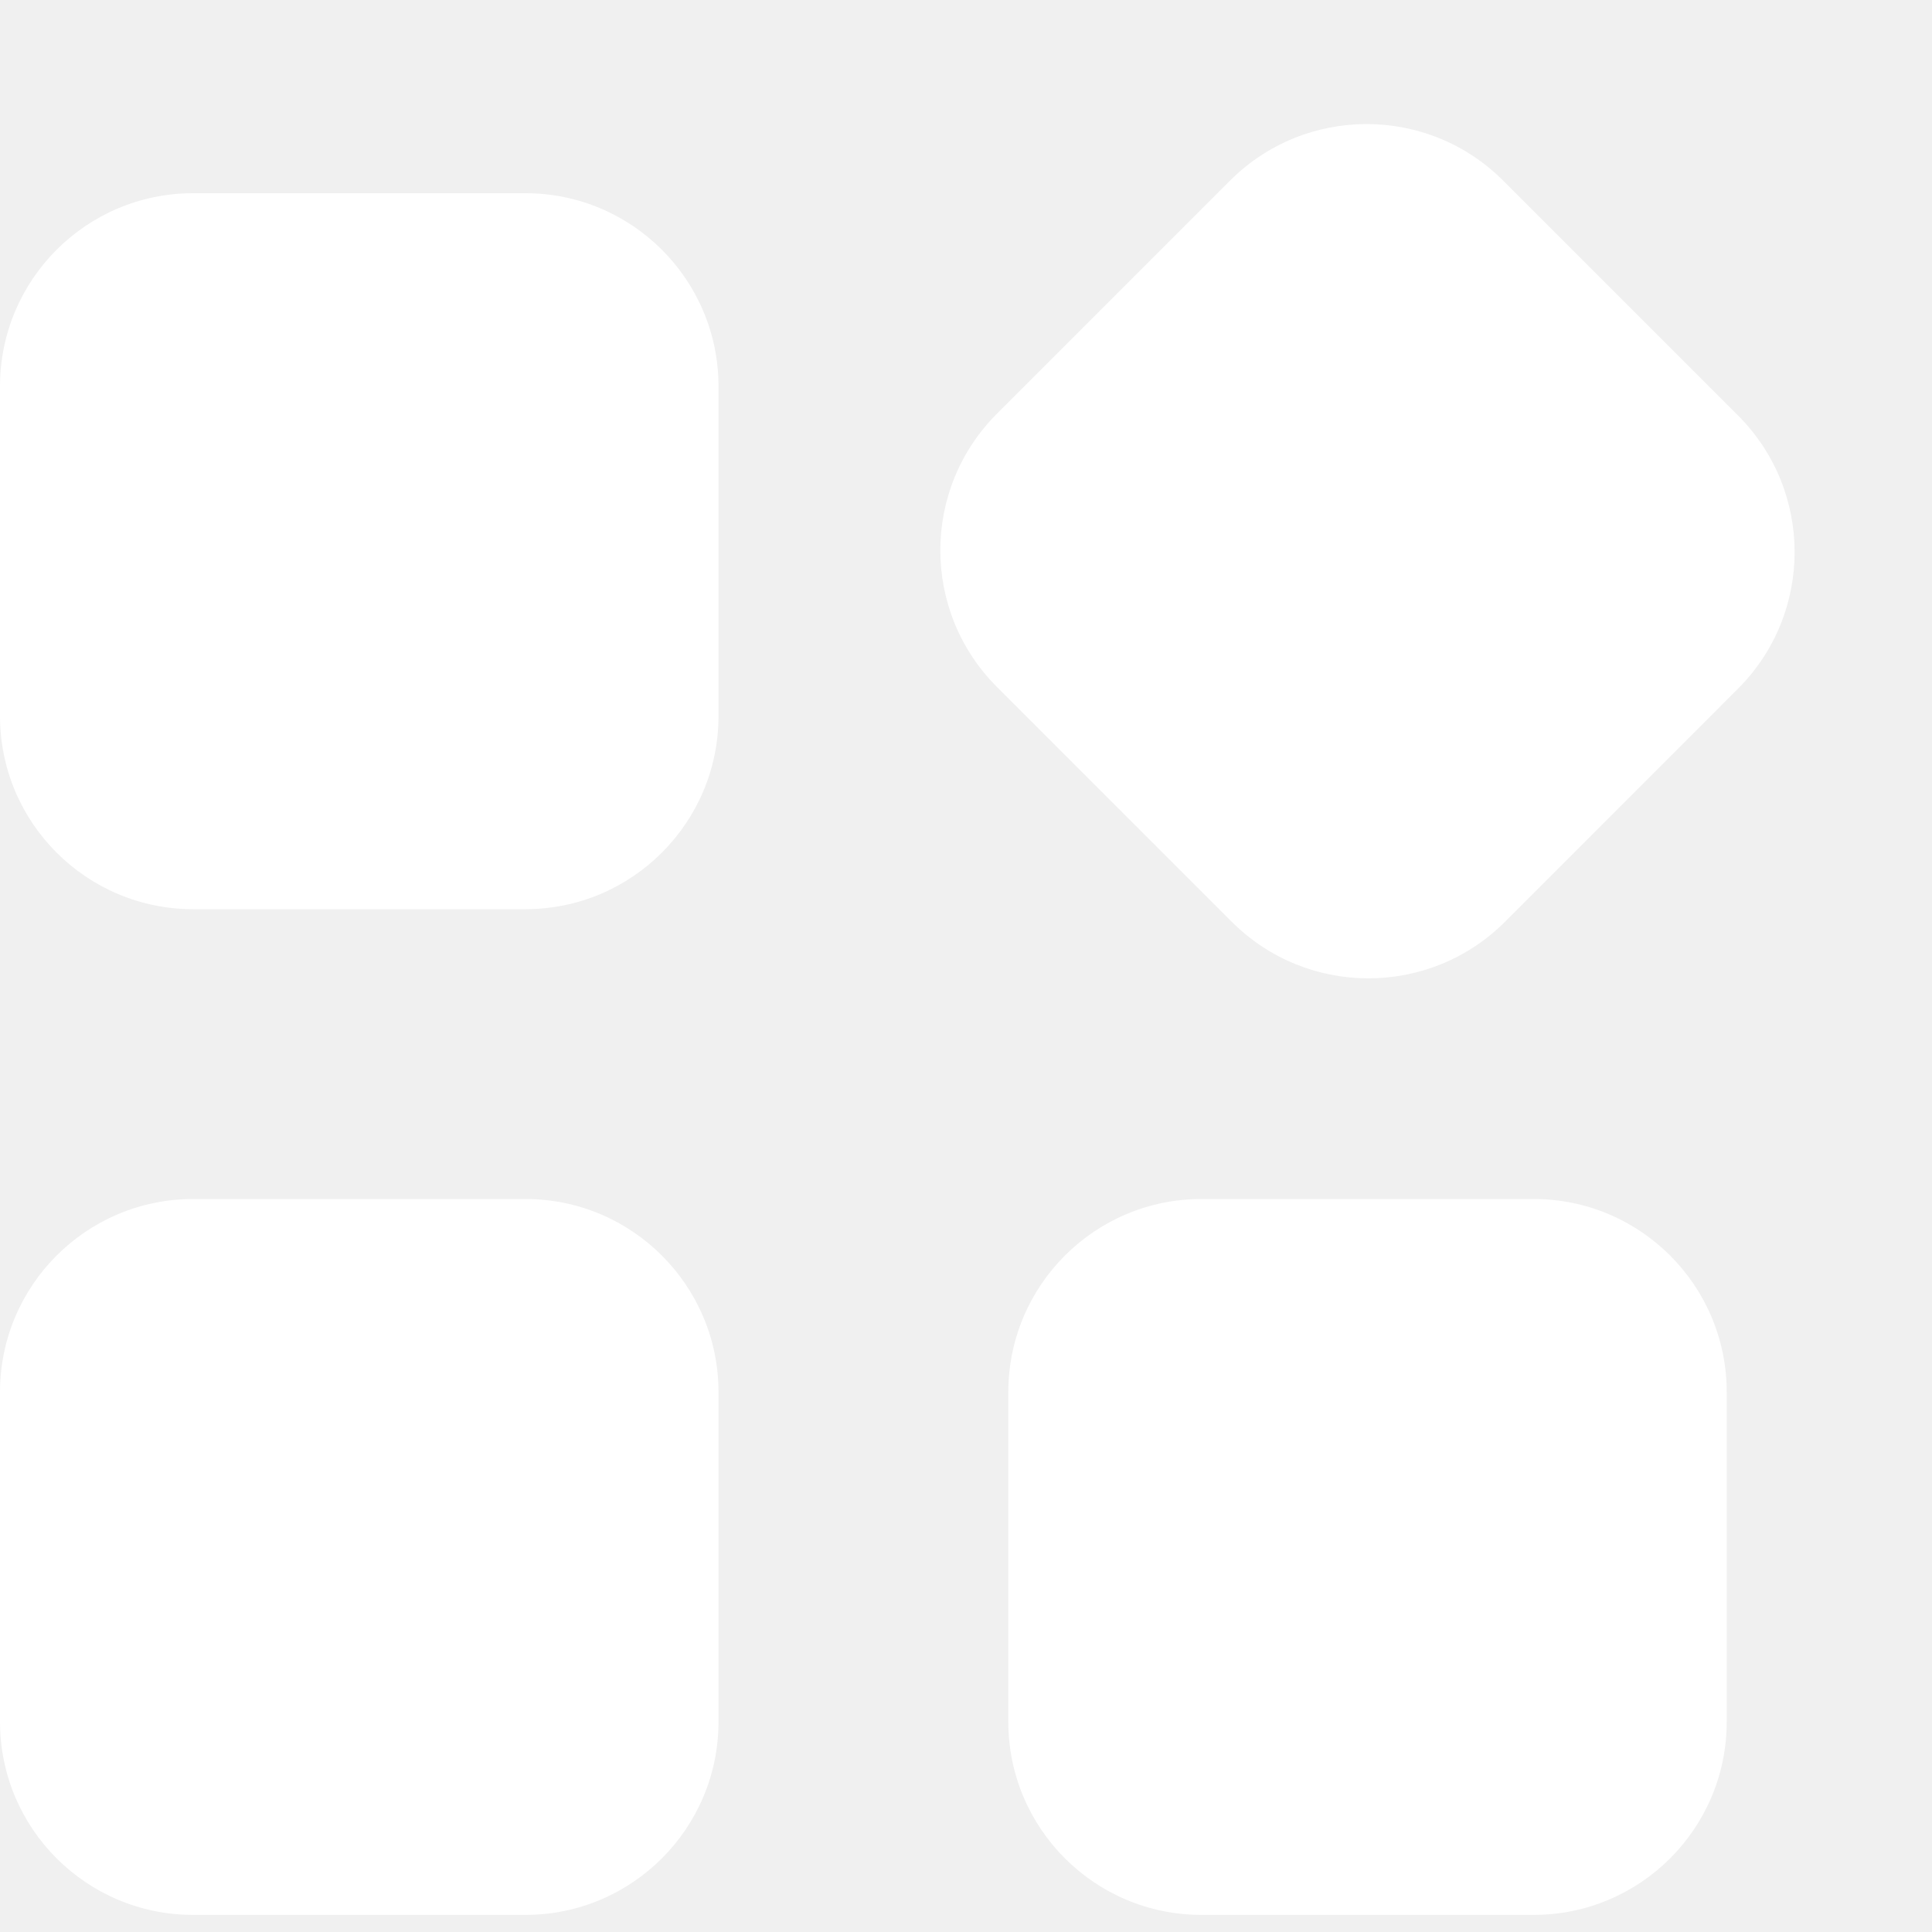
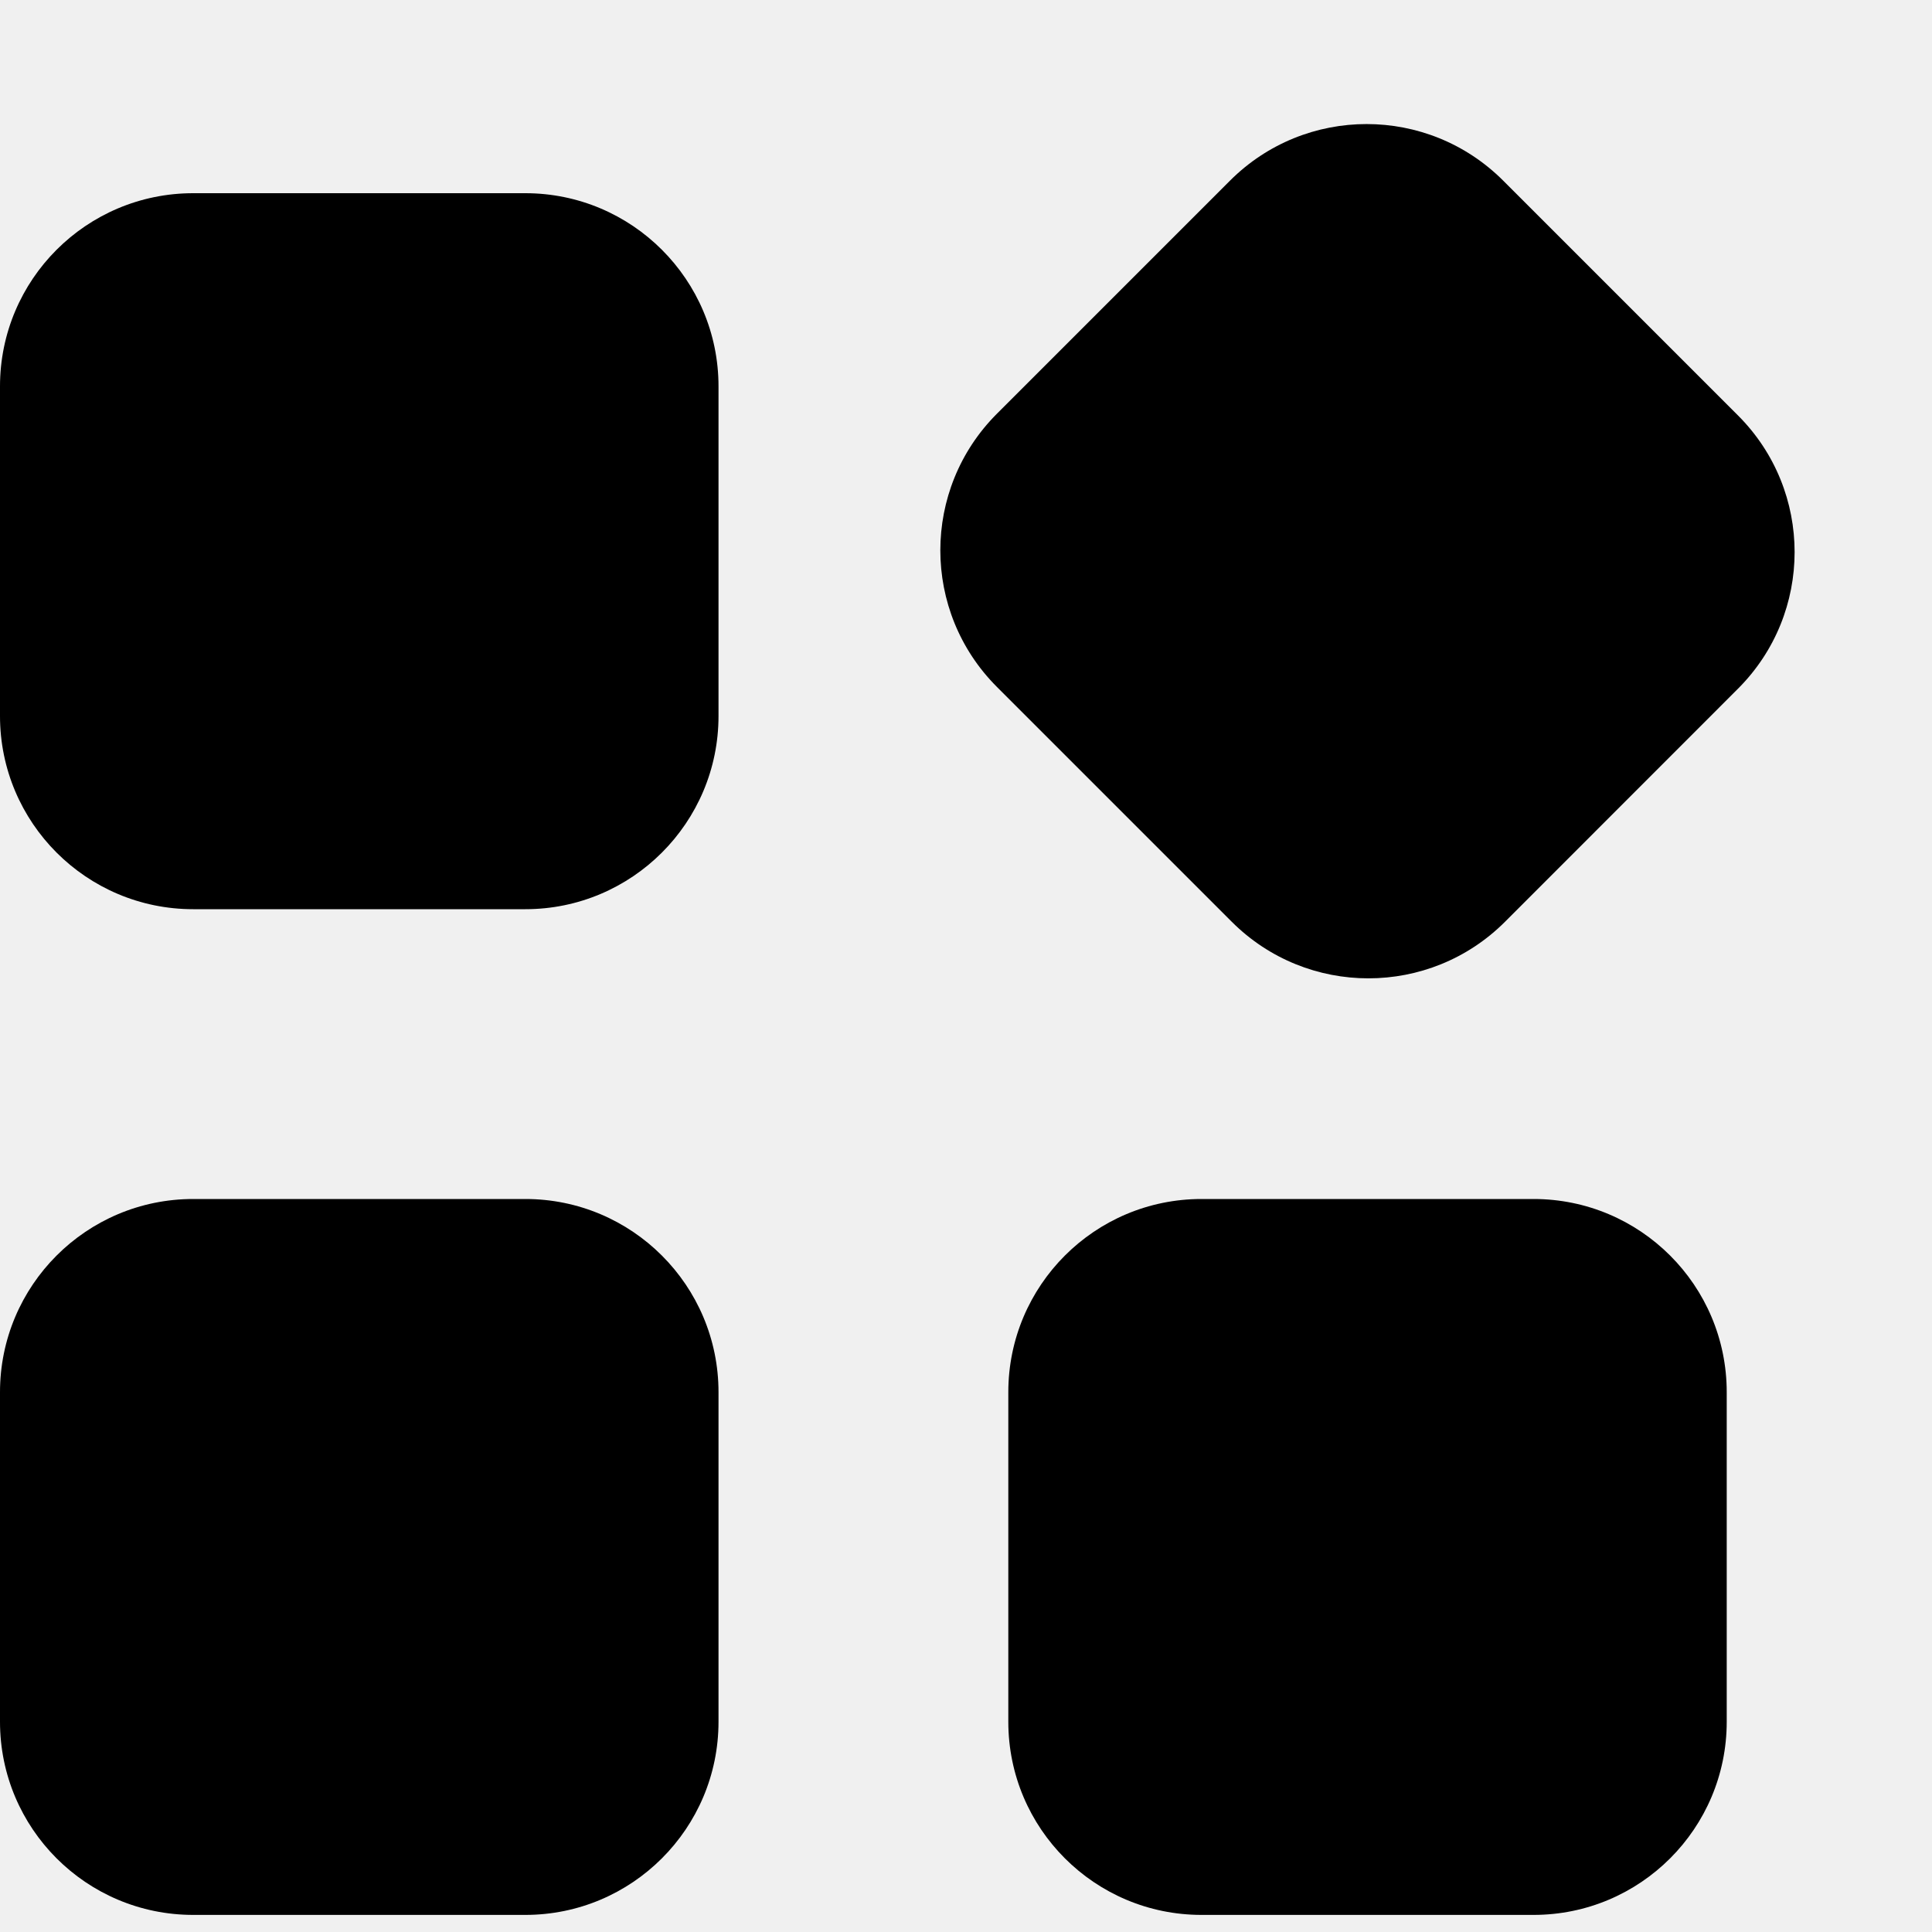
- <svg xmlns="http://www.w3.org/2000/svg" width="20" height="20" viewBox="0 0 20 20" fill="none">
-   <path d="M0 14.412C0 13.307 0.895 12.412 2 12.412H5.438C6.542 12.412 7.438 13.307 7.438 14.412V17.823C7.438 18.928 6.542 19.823 5.438 19.823H2C0.895 19.823 0 18.928 0 17.823V14.412Z" fill="white" />
-   <path d="M10.438 14.412C10.438 13.307 11.333 12.412 12.438 12.412H15.875C16.98 12.412 17.875 13.307 17.875 14.412V17.823C17.875 18.928 16.98 19.823 15.875 19.823H12.438C11.333 19.823 10.438 18.928 10.438 17.823V14.412Z" fill="white" />
-   <path d="M0 4C0 2.895 0.895 2 2 2H5.438C6.542 2 7.438 2.895 7.438 4V7.412C7.438 8.516 6.542 9.412 5.438 9.412H2C0.895 9.412 0 8.516 0 7.412V4Z" fill="white" />
-   <path d="M12.733 1.87C13.514 1.089 14.78 1.089 15.561 1.87L17.992 4.301C18.773 5.082 18.773 6.348 17.992 7.129L15.58 9.542C14.799 10.323 13.532 10.323 12.751 9.542L10.32 7.111C9.539 6.33 9.539 5.064 10.32 4.283L12.733 1.87Z" fill="white" />
+ <svg xmlns="http://www.w3.org/2000/svg" width="20" height="20" viewBox="0 0 20 20">
+   <path d="M0 14.412C0 13.307 0.895 12.412 2 12.412H5.438C6.542 12.412 7.438 13.307 7.438 14.412V17.823C7.438 18.928 6.542 19.823 5.438 19.823H2C0.895 19.823 0 18.928 0 17.823V14.412Z" />
+   <path d="M10.438 14.412C10.438 13.307 11.333 12.412 12.438 12.412H15.875C16.98 12.412 17.875 13.307 17.875 14.412V17.823C17.875 18.928 16.98 19.823 15.875 19.823H12.438C11.333 19.823 10.438 18.928 10.438 17.823V14.412Z" />
+   <path d="M0 4C0 2.895 0.895 2 2 2H5.438C6.542 2 7.438 2.895 7.438 4V7.412C7.438 8.516 6.542 9.412 5.438 9.412H2C0.895 9.412 0 8.516 0 7.412V4Z" />
+   <path d="M12.733 1.87C13.514 1.089 14.78 1.089 15.561 1.87L17.992 4.301C18.773 5.082 18.773 6.348 17.992 7.129L15.58 9.542C14.799 10.323 13.532 10.323 12.751 9.542L10.32 7.111C9.539 6.33 9.539 5.064 10.32 4.283L12.733 1.87Z" />
</svg>
